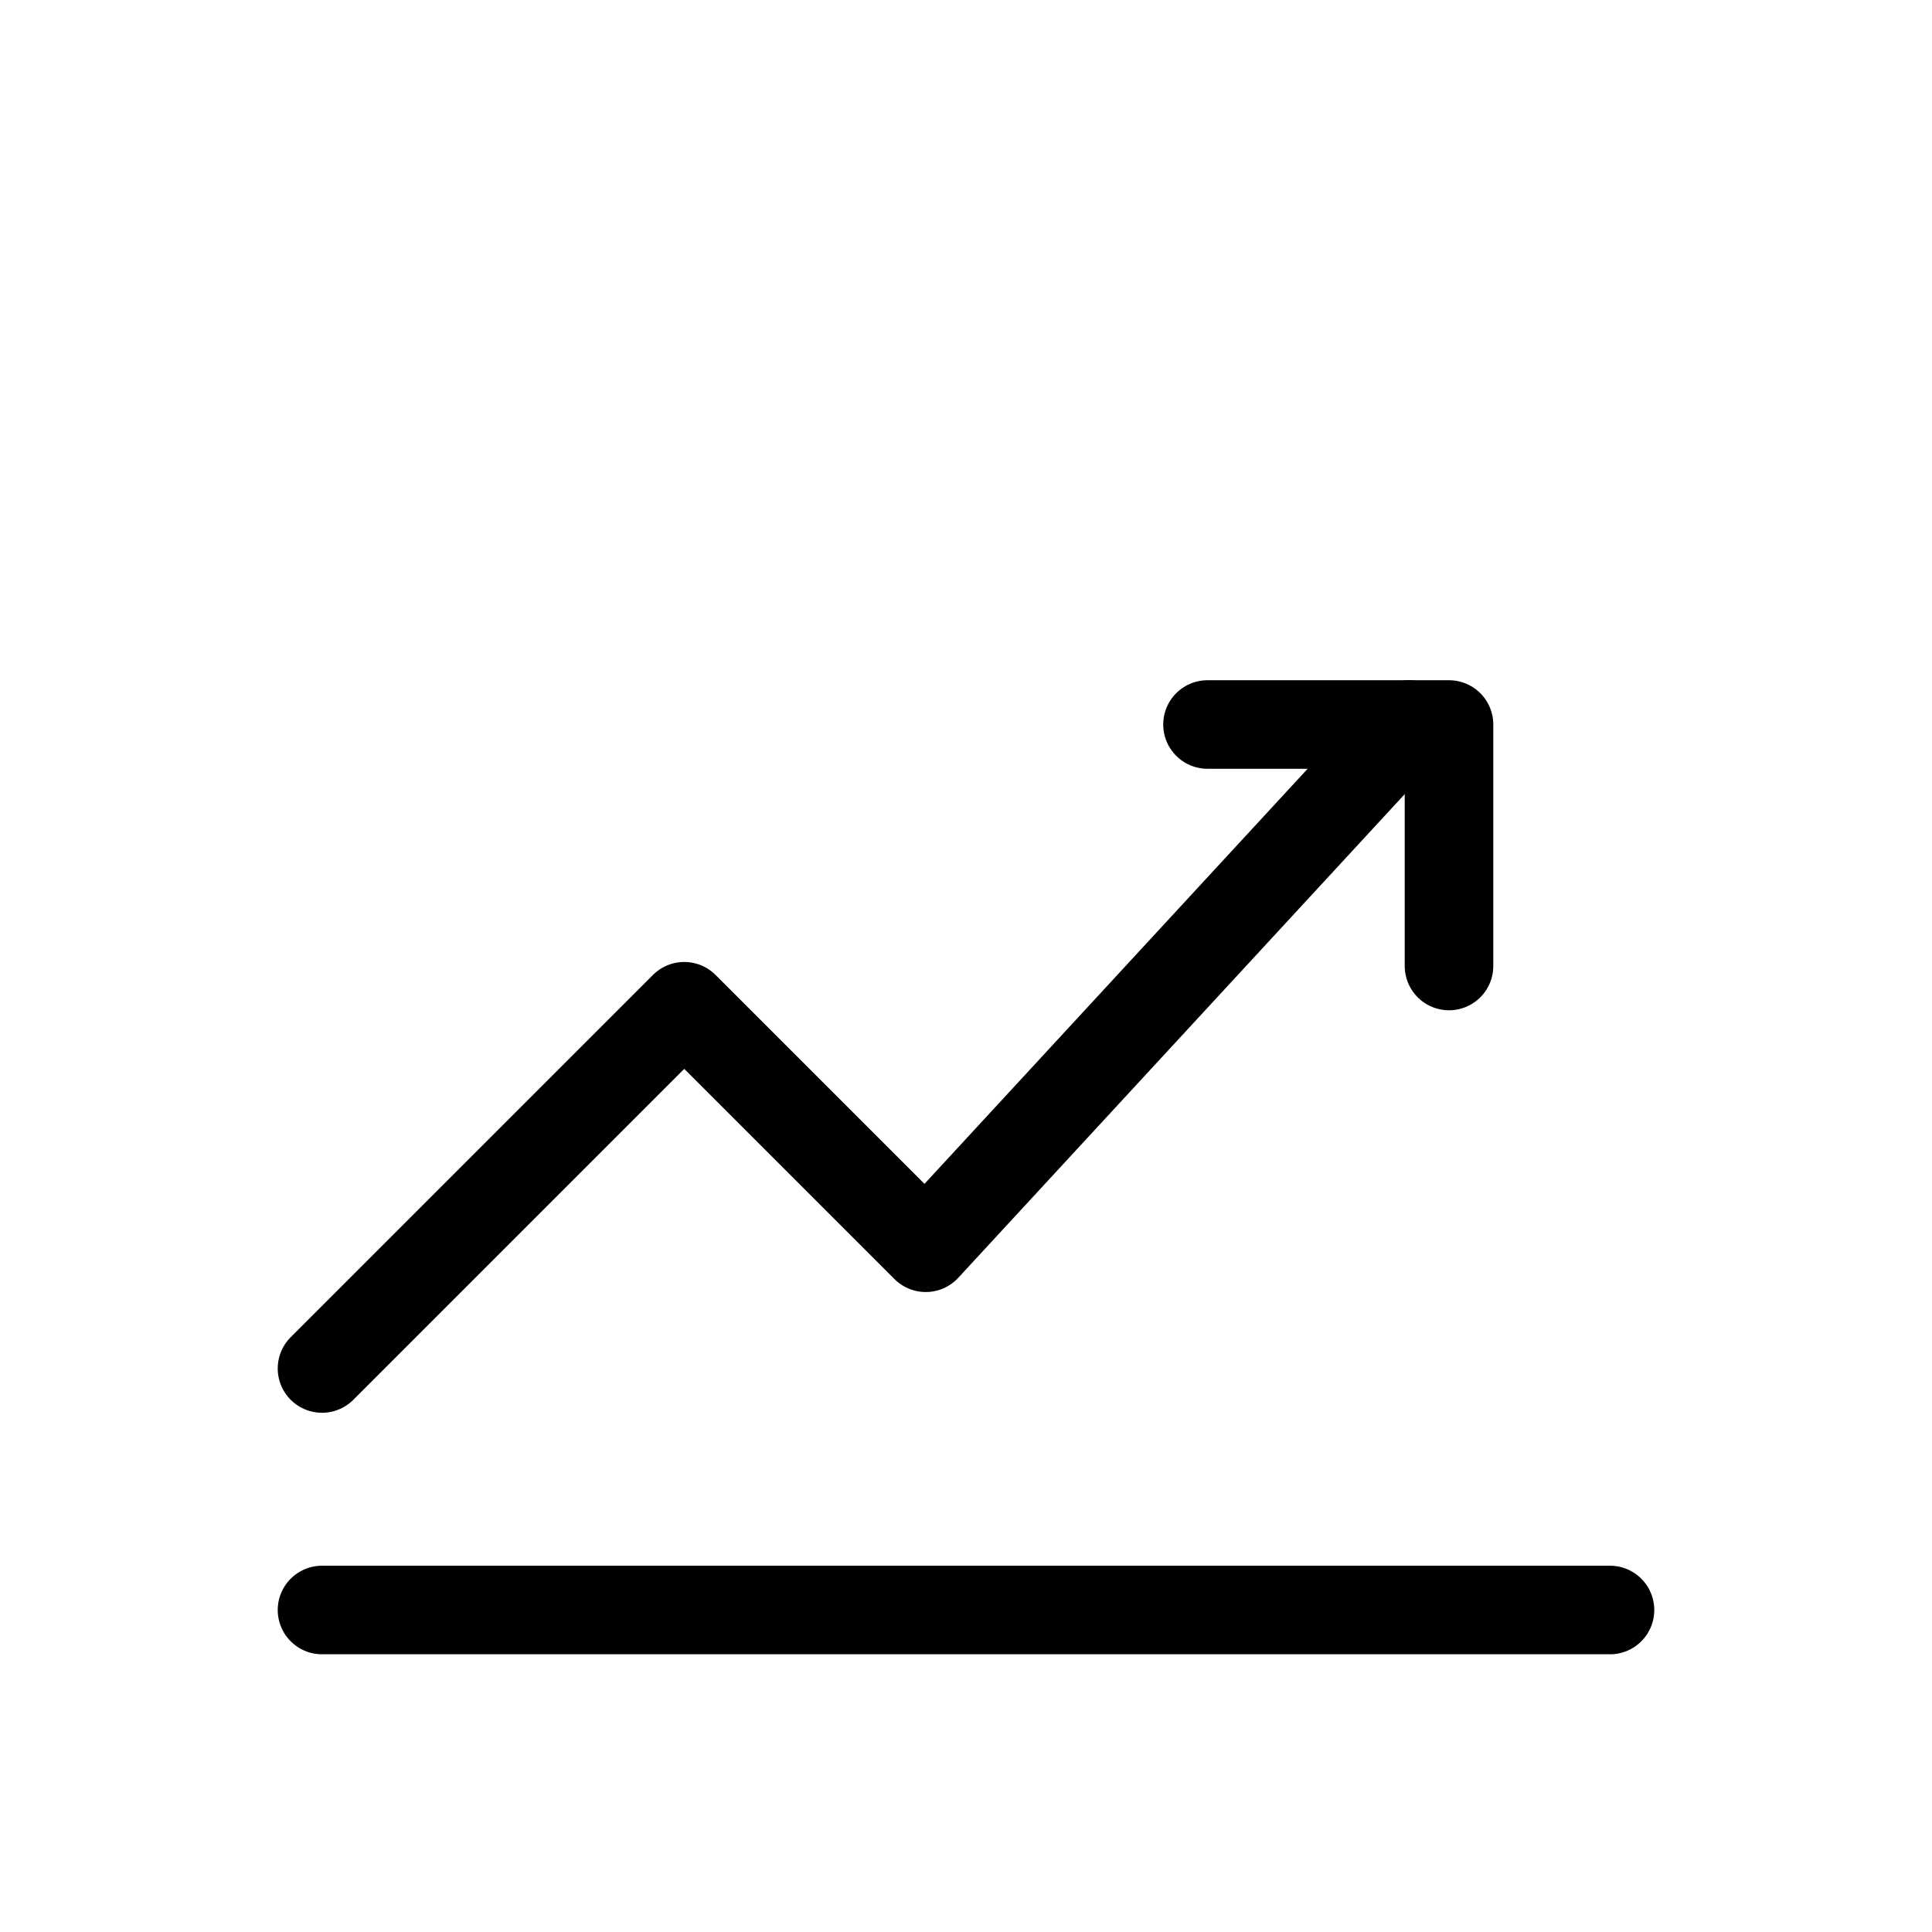
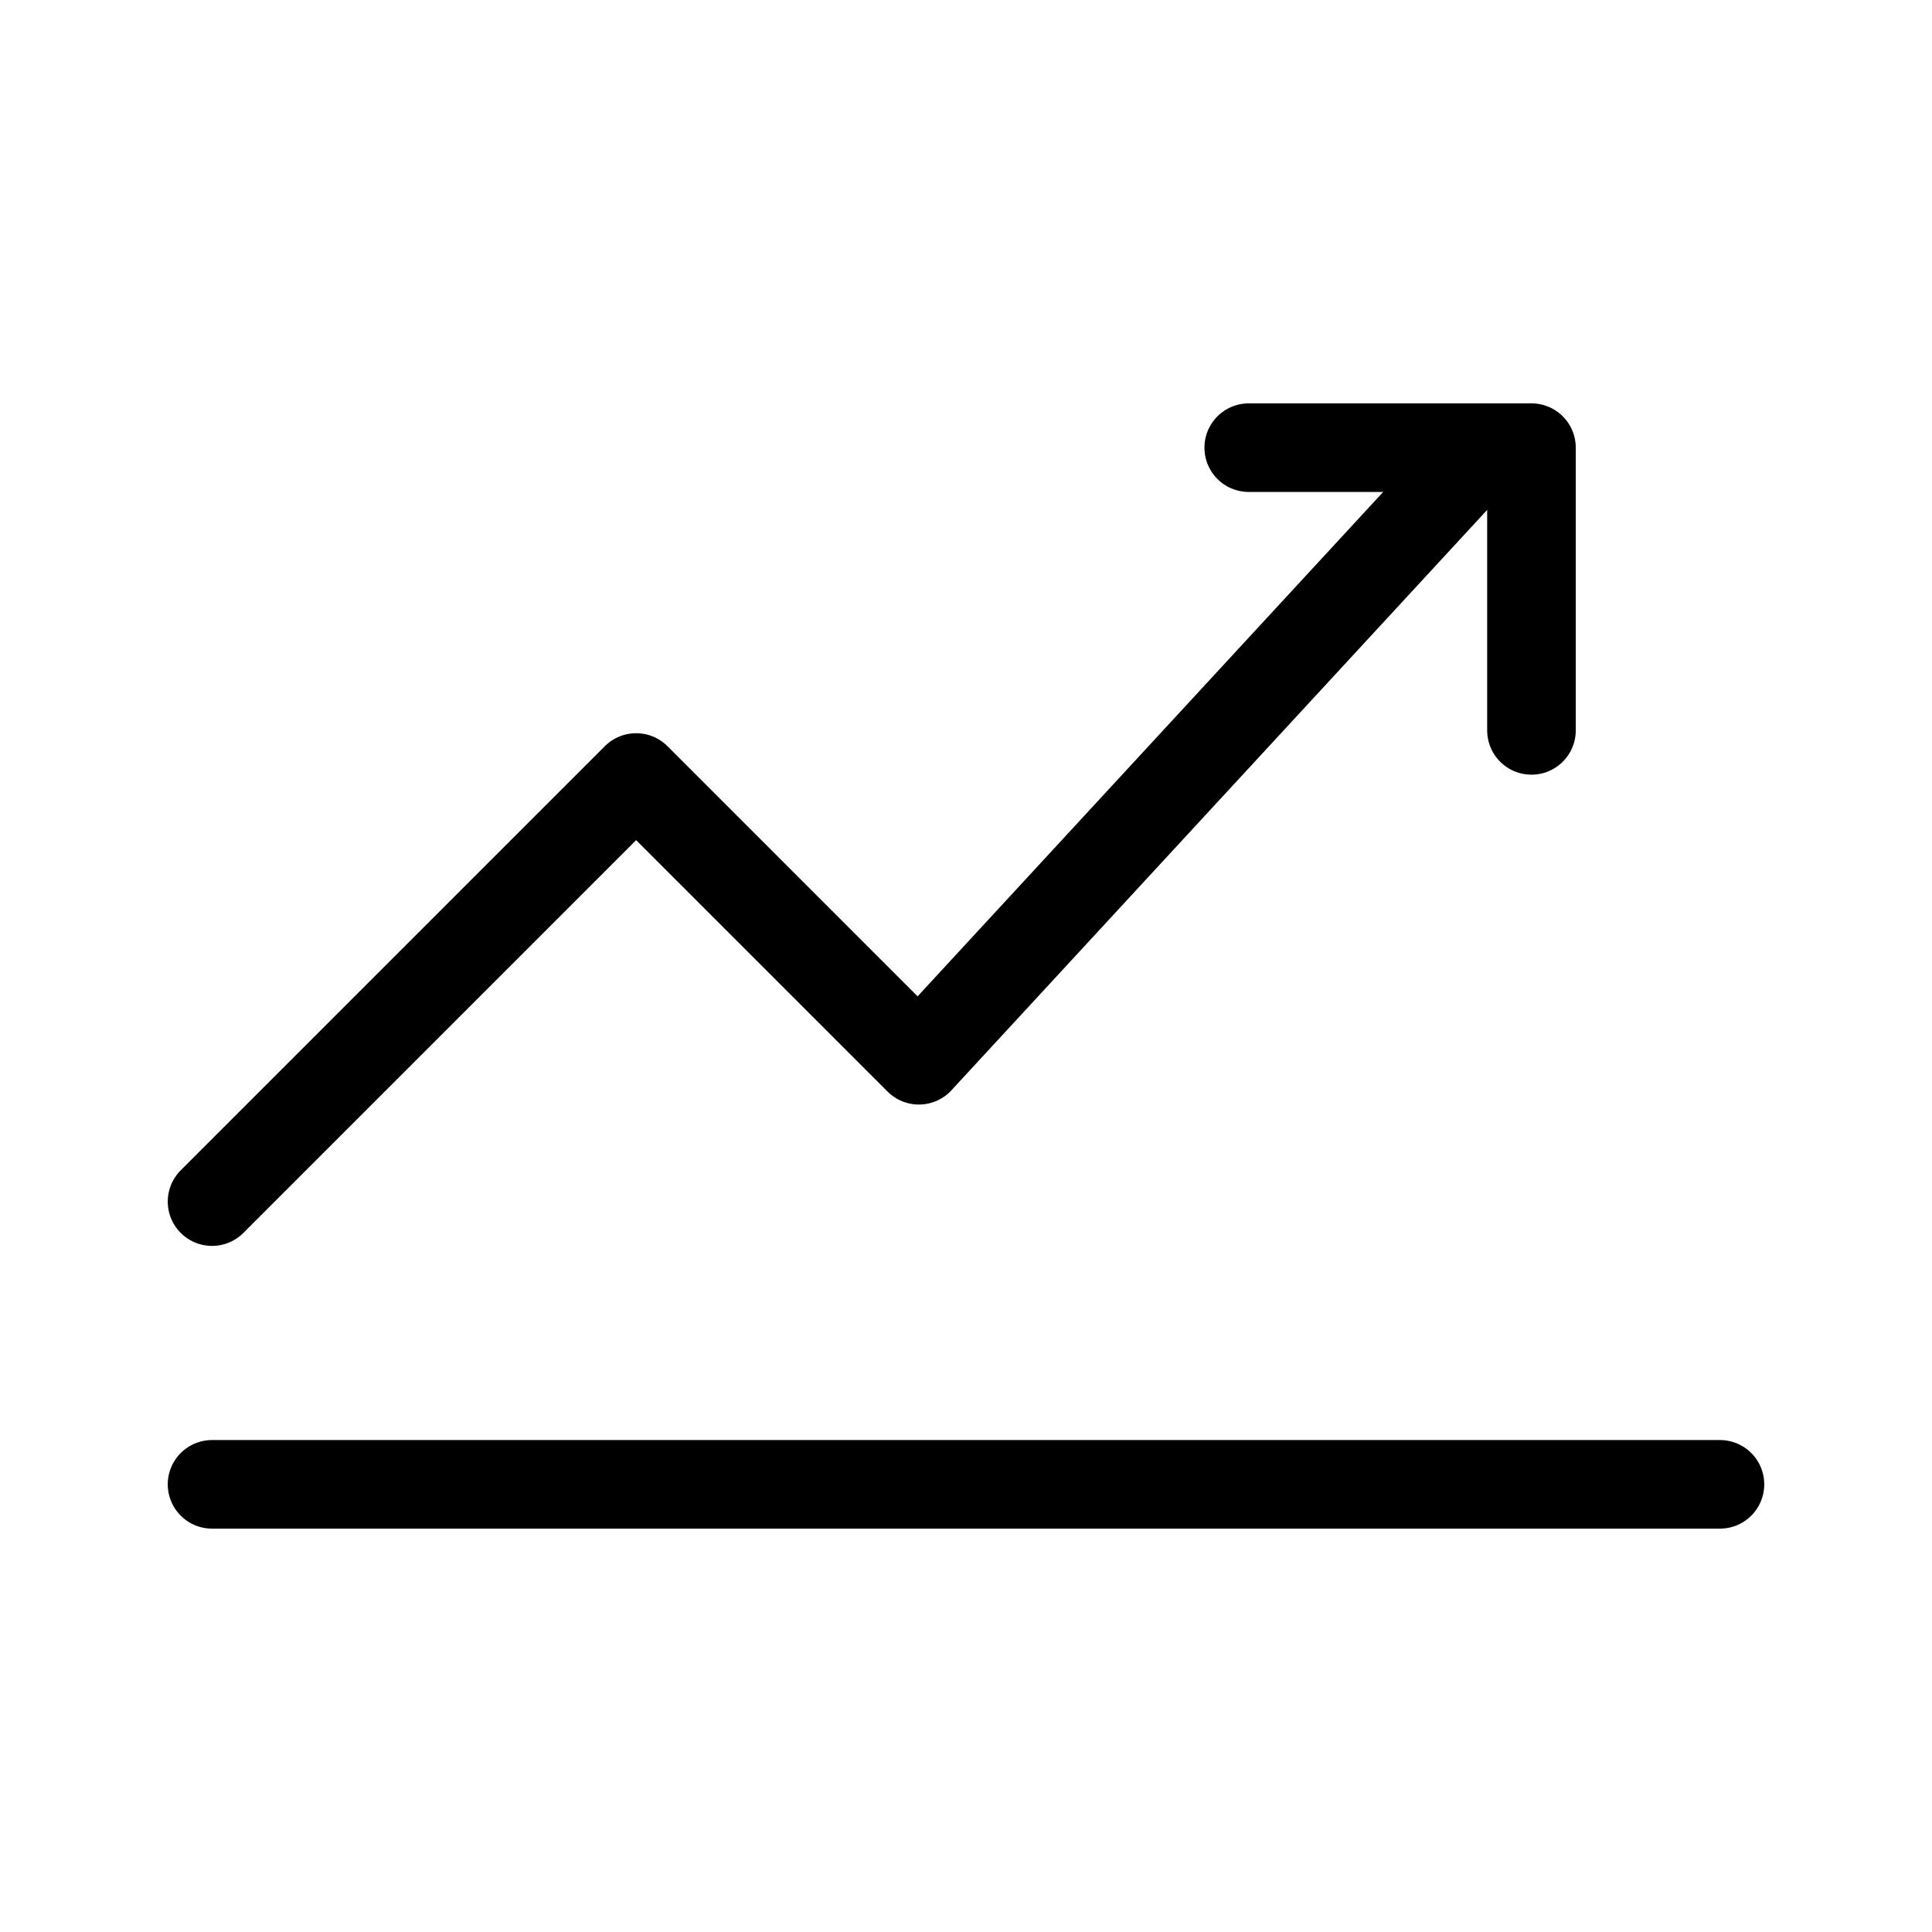
- <svg xmlns="http://www.w3.org/2000/svg" viewBox="0 0 48 48" fill="none" stroke="#000" stroke-width="2.2" stroke-linecap="round" stroke-linejoin="round">
+ <svg xmlns="http://www.w3.org/2000/svg" viewBox="3.5 8.5 41 41" fill="none" stroke="#000" stroke-width="1.88" stroke-linecap="round" stroke-linejoin="round">
  <path d="M8 34l9-9 6 6 12-13" />
  <path d="M30 18h6v6" />
  <path d="M8 40h32" />
</svg>
